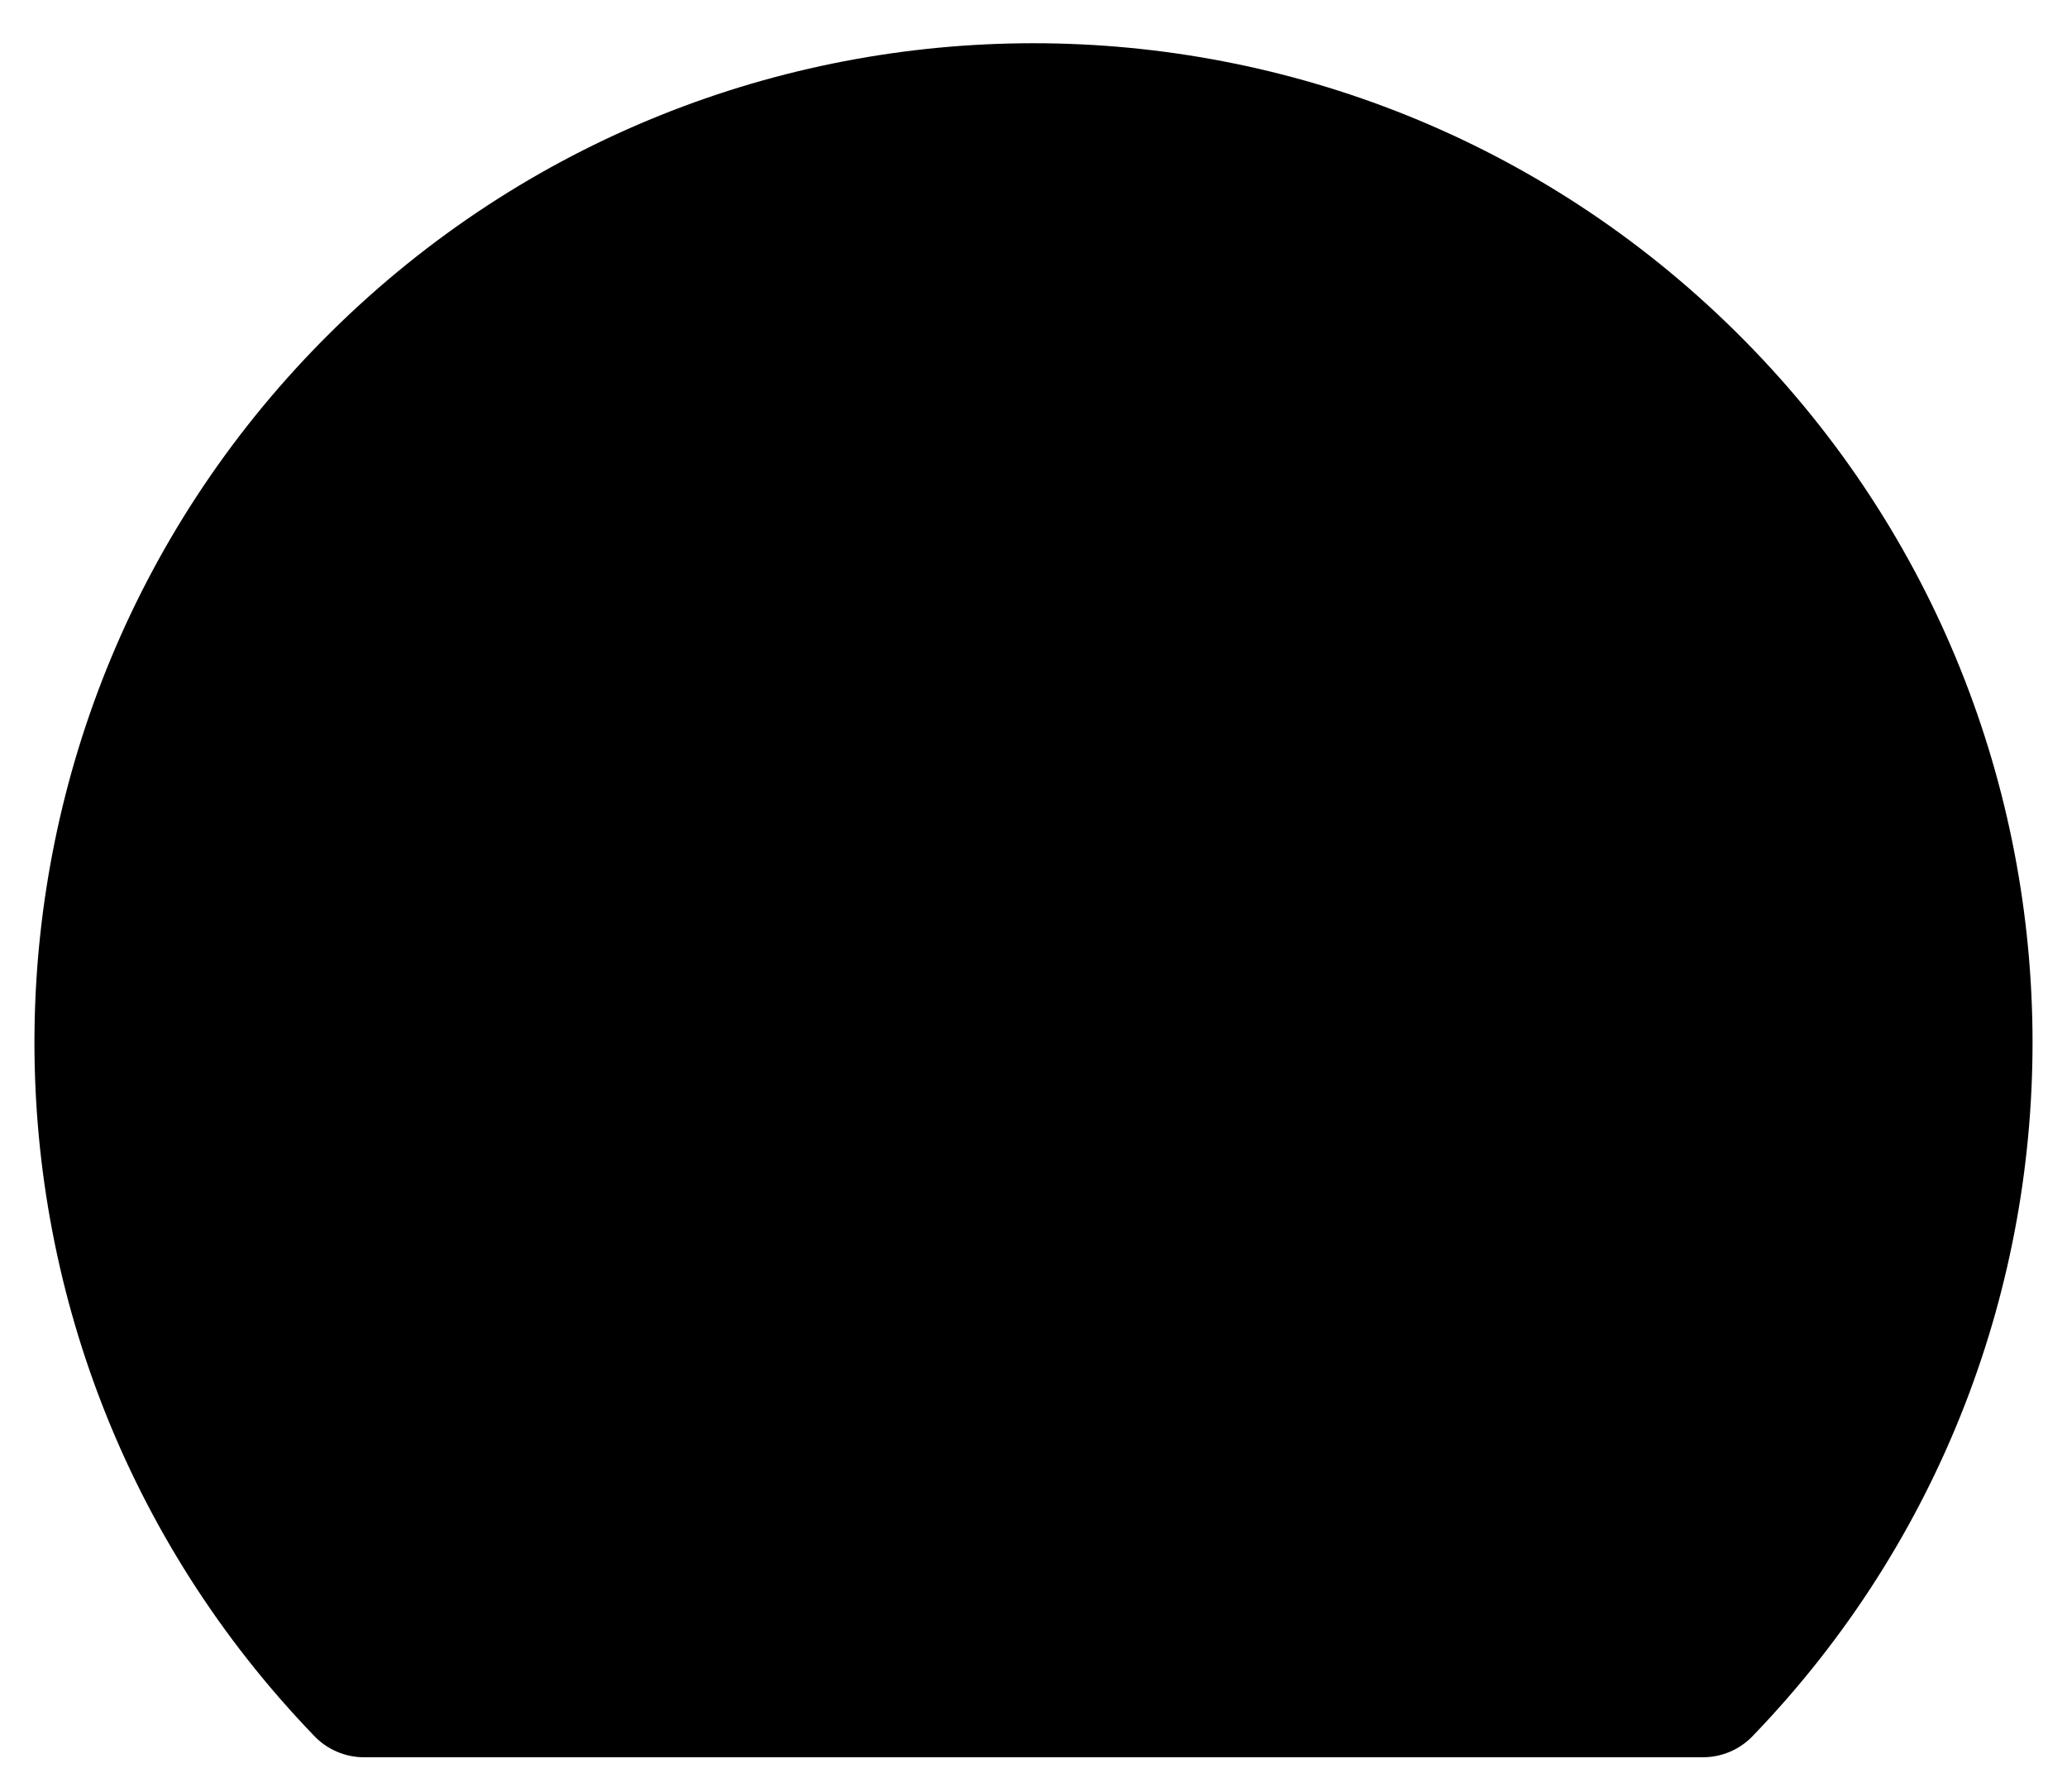
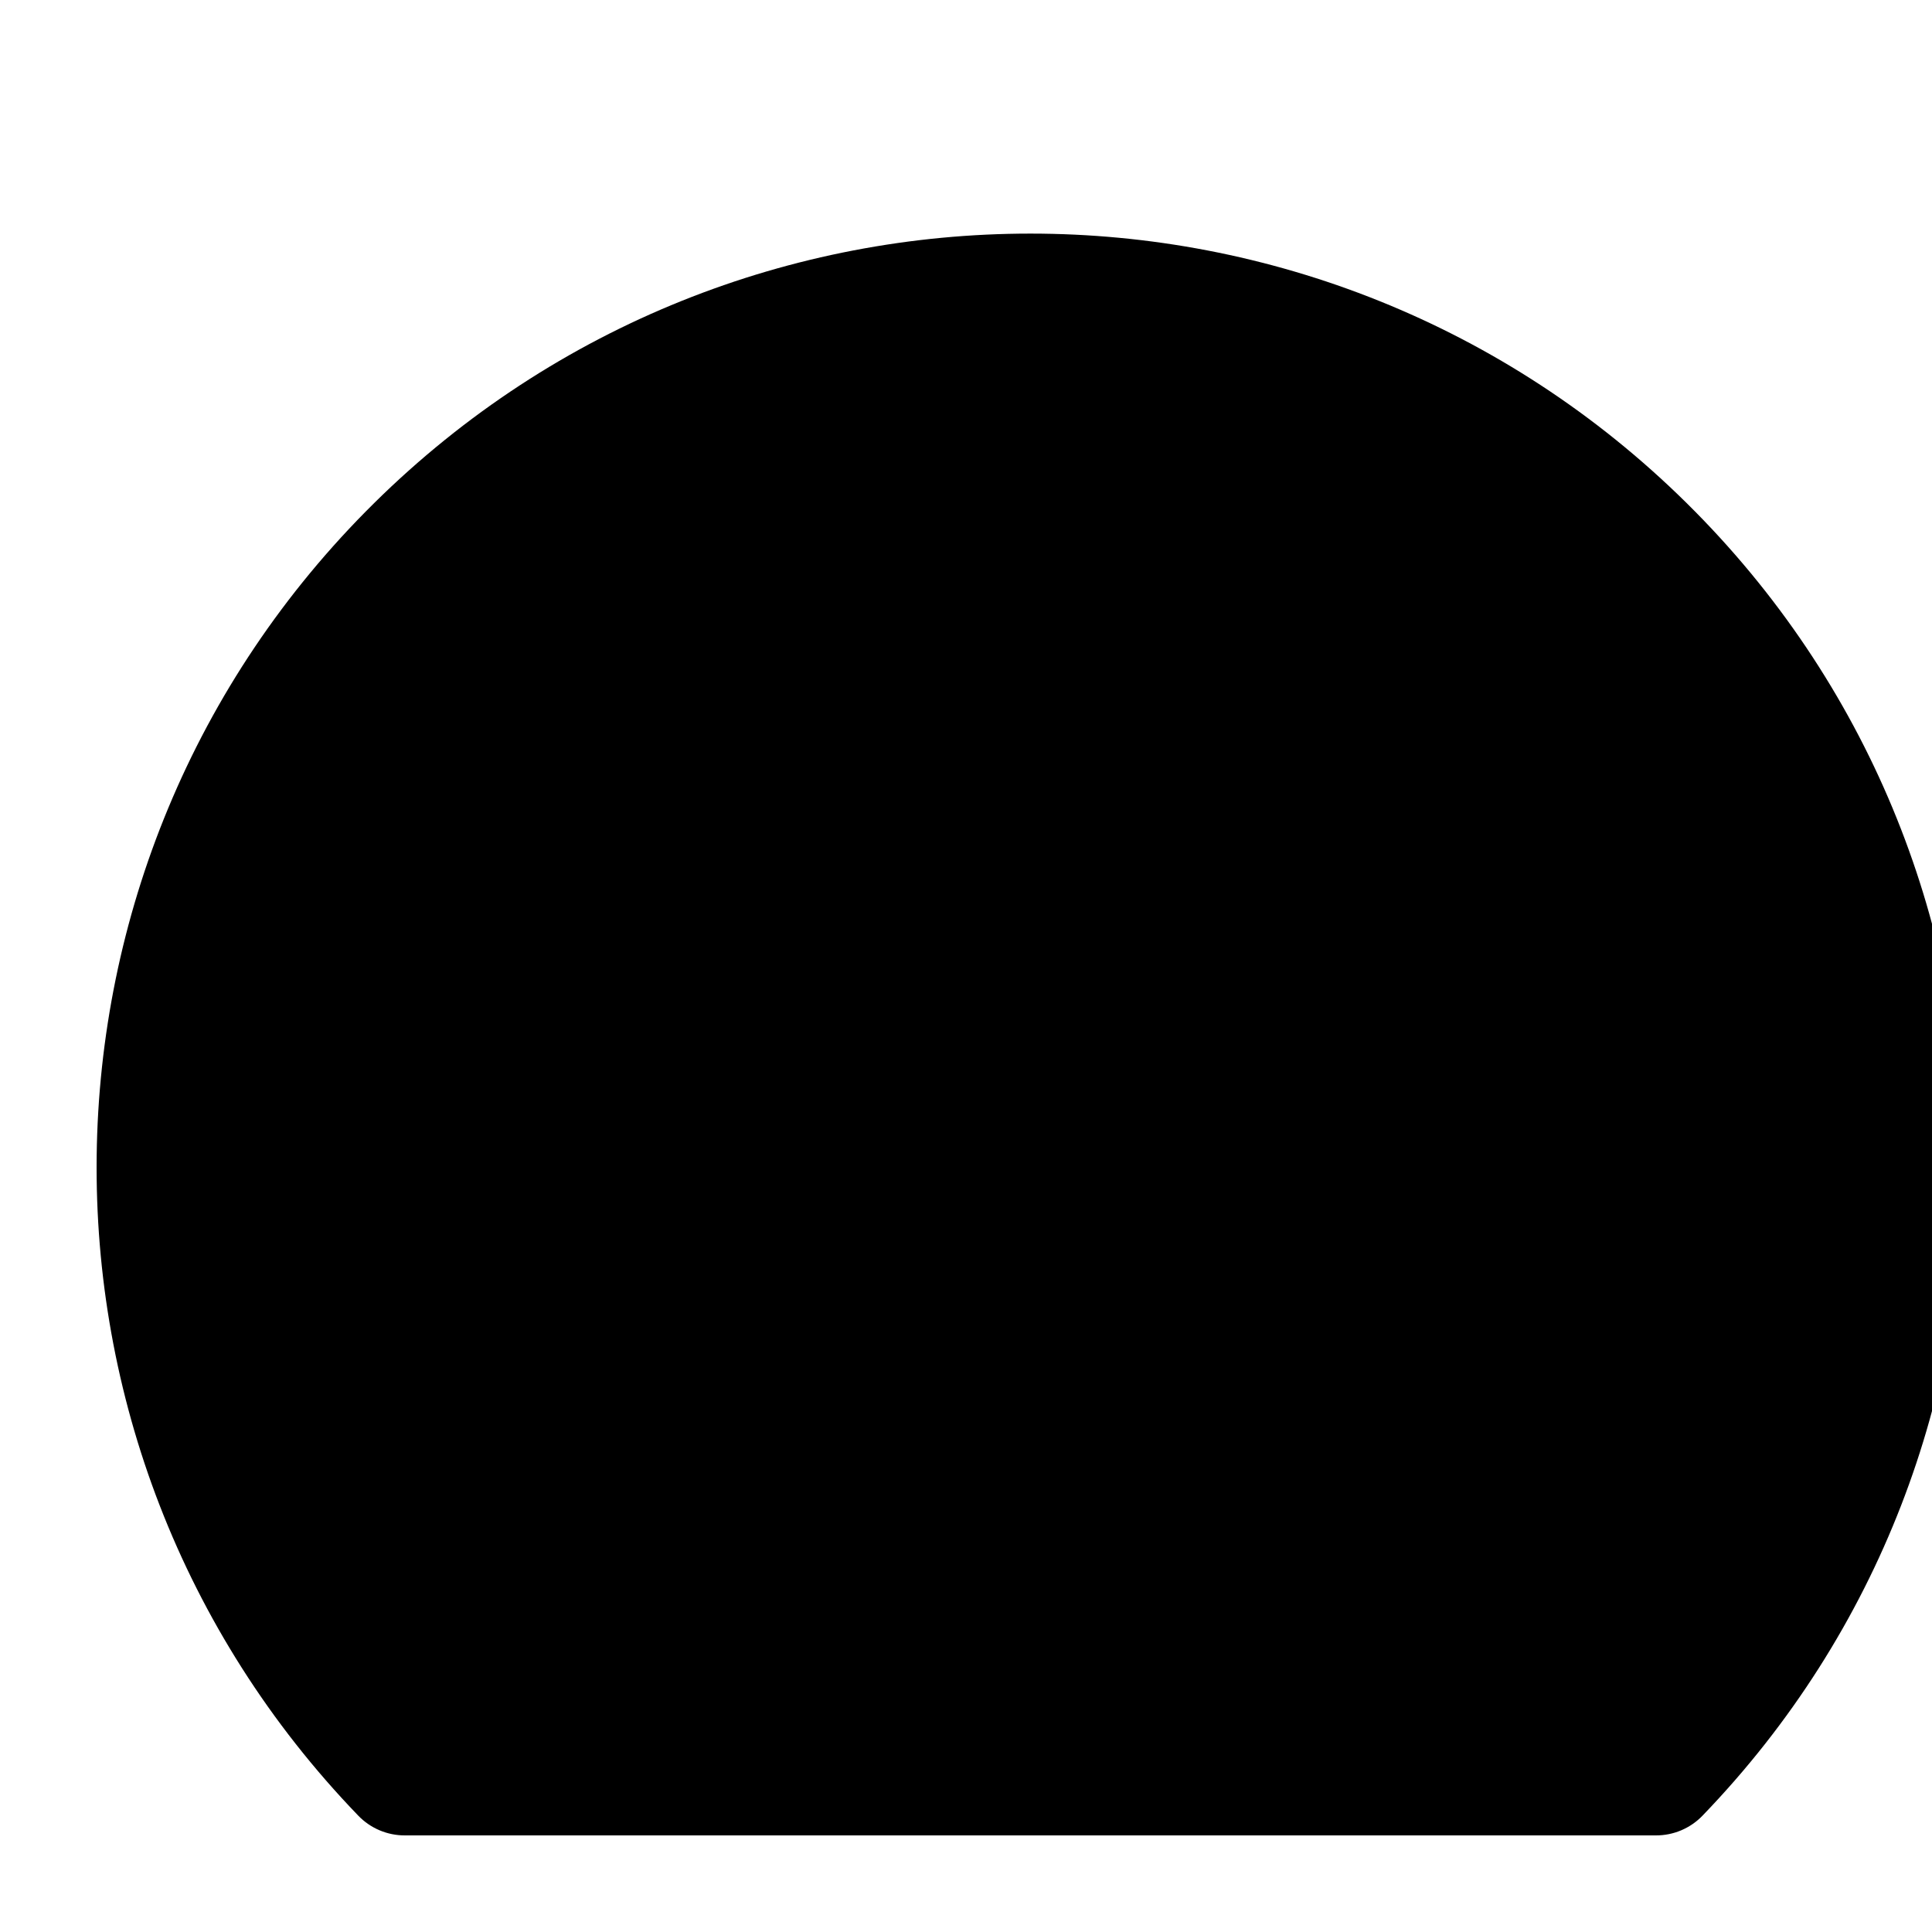
- <svg xmlns="http://www.w3.org/2000/svg" id="Layer_1" data-name="Layer 1" viewBox="0 0 30 26">
-   <path d="M25.71 28.5H6.29a1 1 0 0 1-.73-.31 14.5 14.5 0 1 1 20.88 0 1 1 0 0 1-.73.31z" transform="translate(-1 -3)" stroke-miterlimit="10" />
-   <path d="M5.5 18A10.55 10.55 0 0 1 16 7.43a10.4 10.4 0 0 1 6.73 2.46" transform="translate(-1 -3)" stroke-miterlimit="10" />
-   <circle cx="15" cy="18" r="2.5" stroke-miterlimit="10" />
-   <path stroke-miterlimit="10" d="M24.5 7.5l-7.86 8.61" />
+ <svg xmlns="http://www.w3.org/2000/svg" id="Layer_1" data-name="Layer 1" viewBox="0 0 30 30">
+   <path d="M25.71 28.5H6.29a1 1 0 0 1-.73-.31 14.5 14.5 0 1 1 20.88 0 1 1 0 0 1-.73.31z" stroke-miterlimit="10" />
+   <path d="M5.5 18A10.55 10.55 0 0 1 16 7.43a10.4 10.4 0 0 1 6.73 2.46" stroke-miterlimit="10" />
+   <circle cx="15" cy="18" r="2.5" stroke-miterlimit="10" transform="translate(1 3)" />
+   <path stroke-miterlimit="10" transform="translate(1 3)" d="M24.5 7.5l-7.86 8.61" />
</svg>
